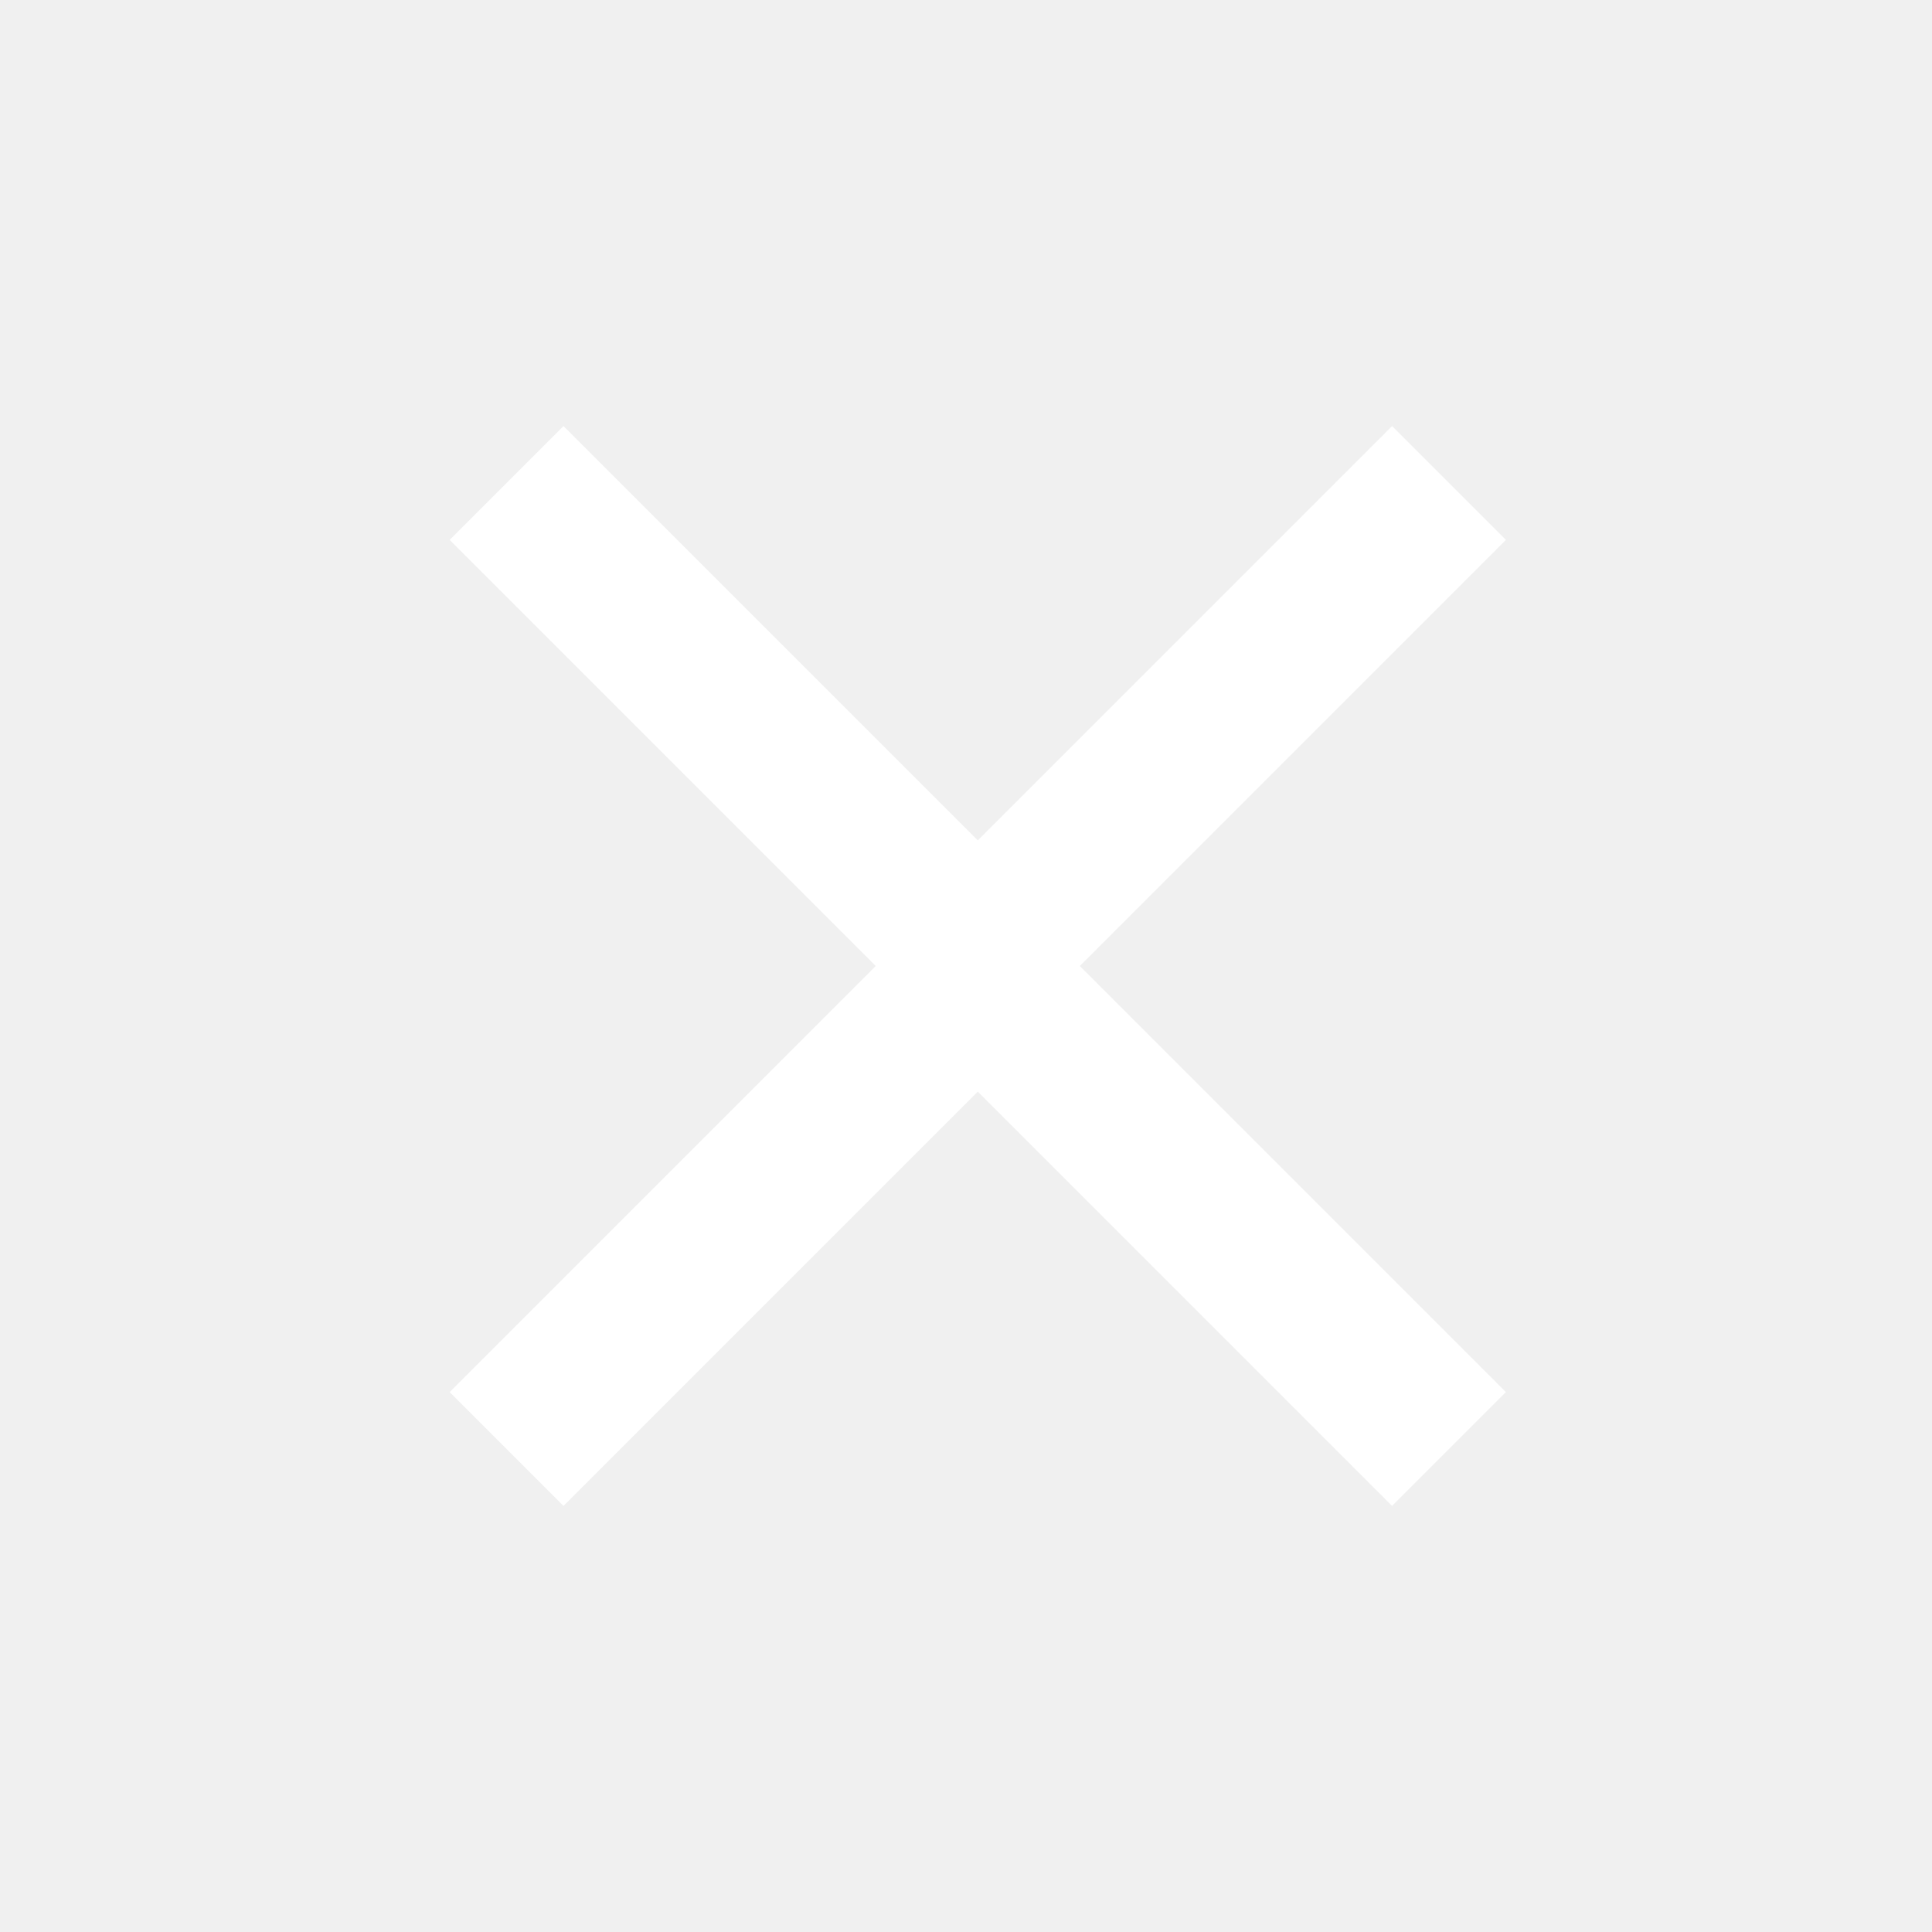
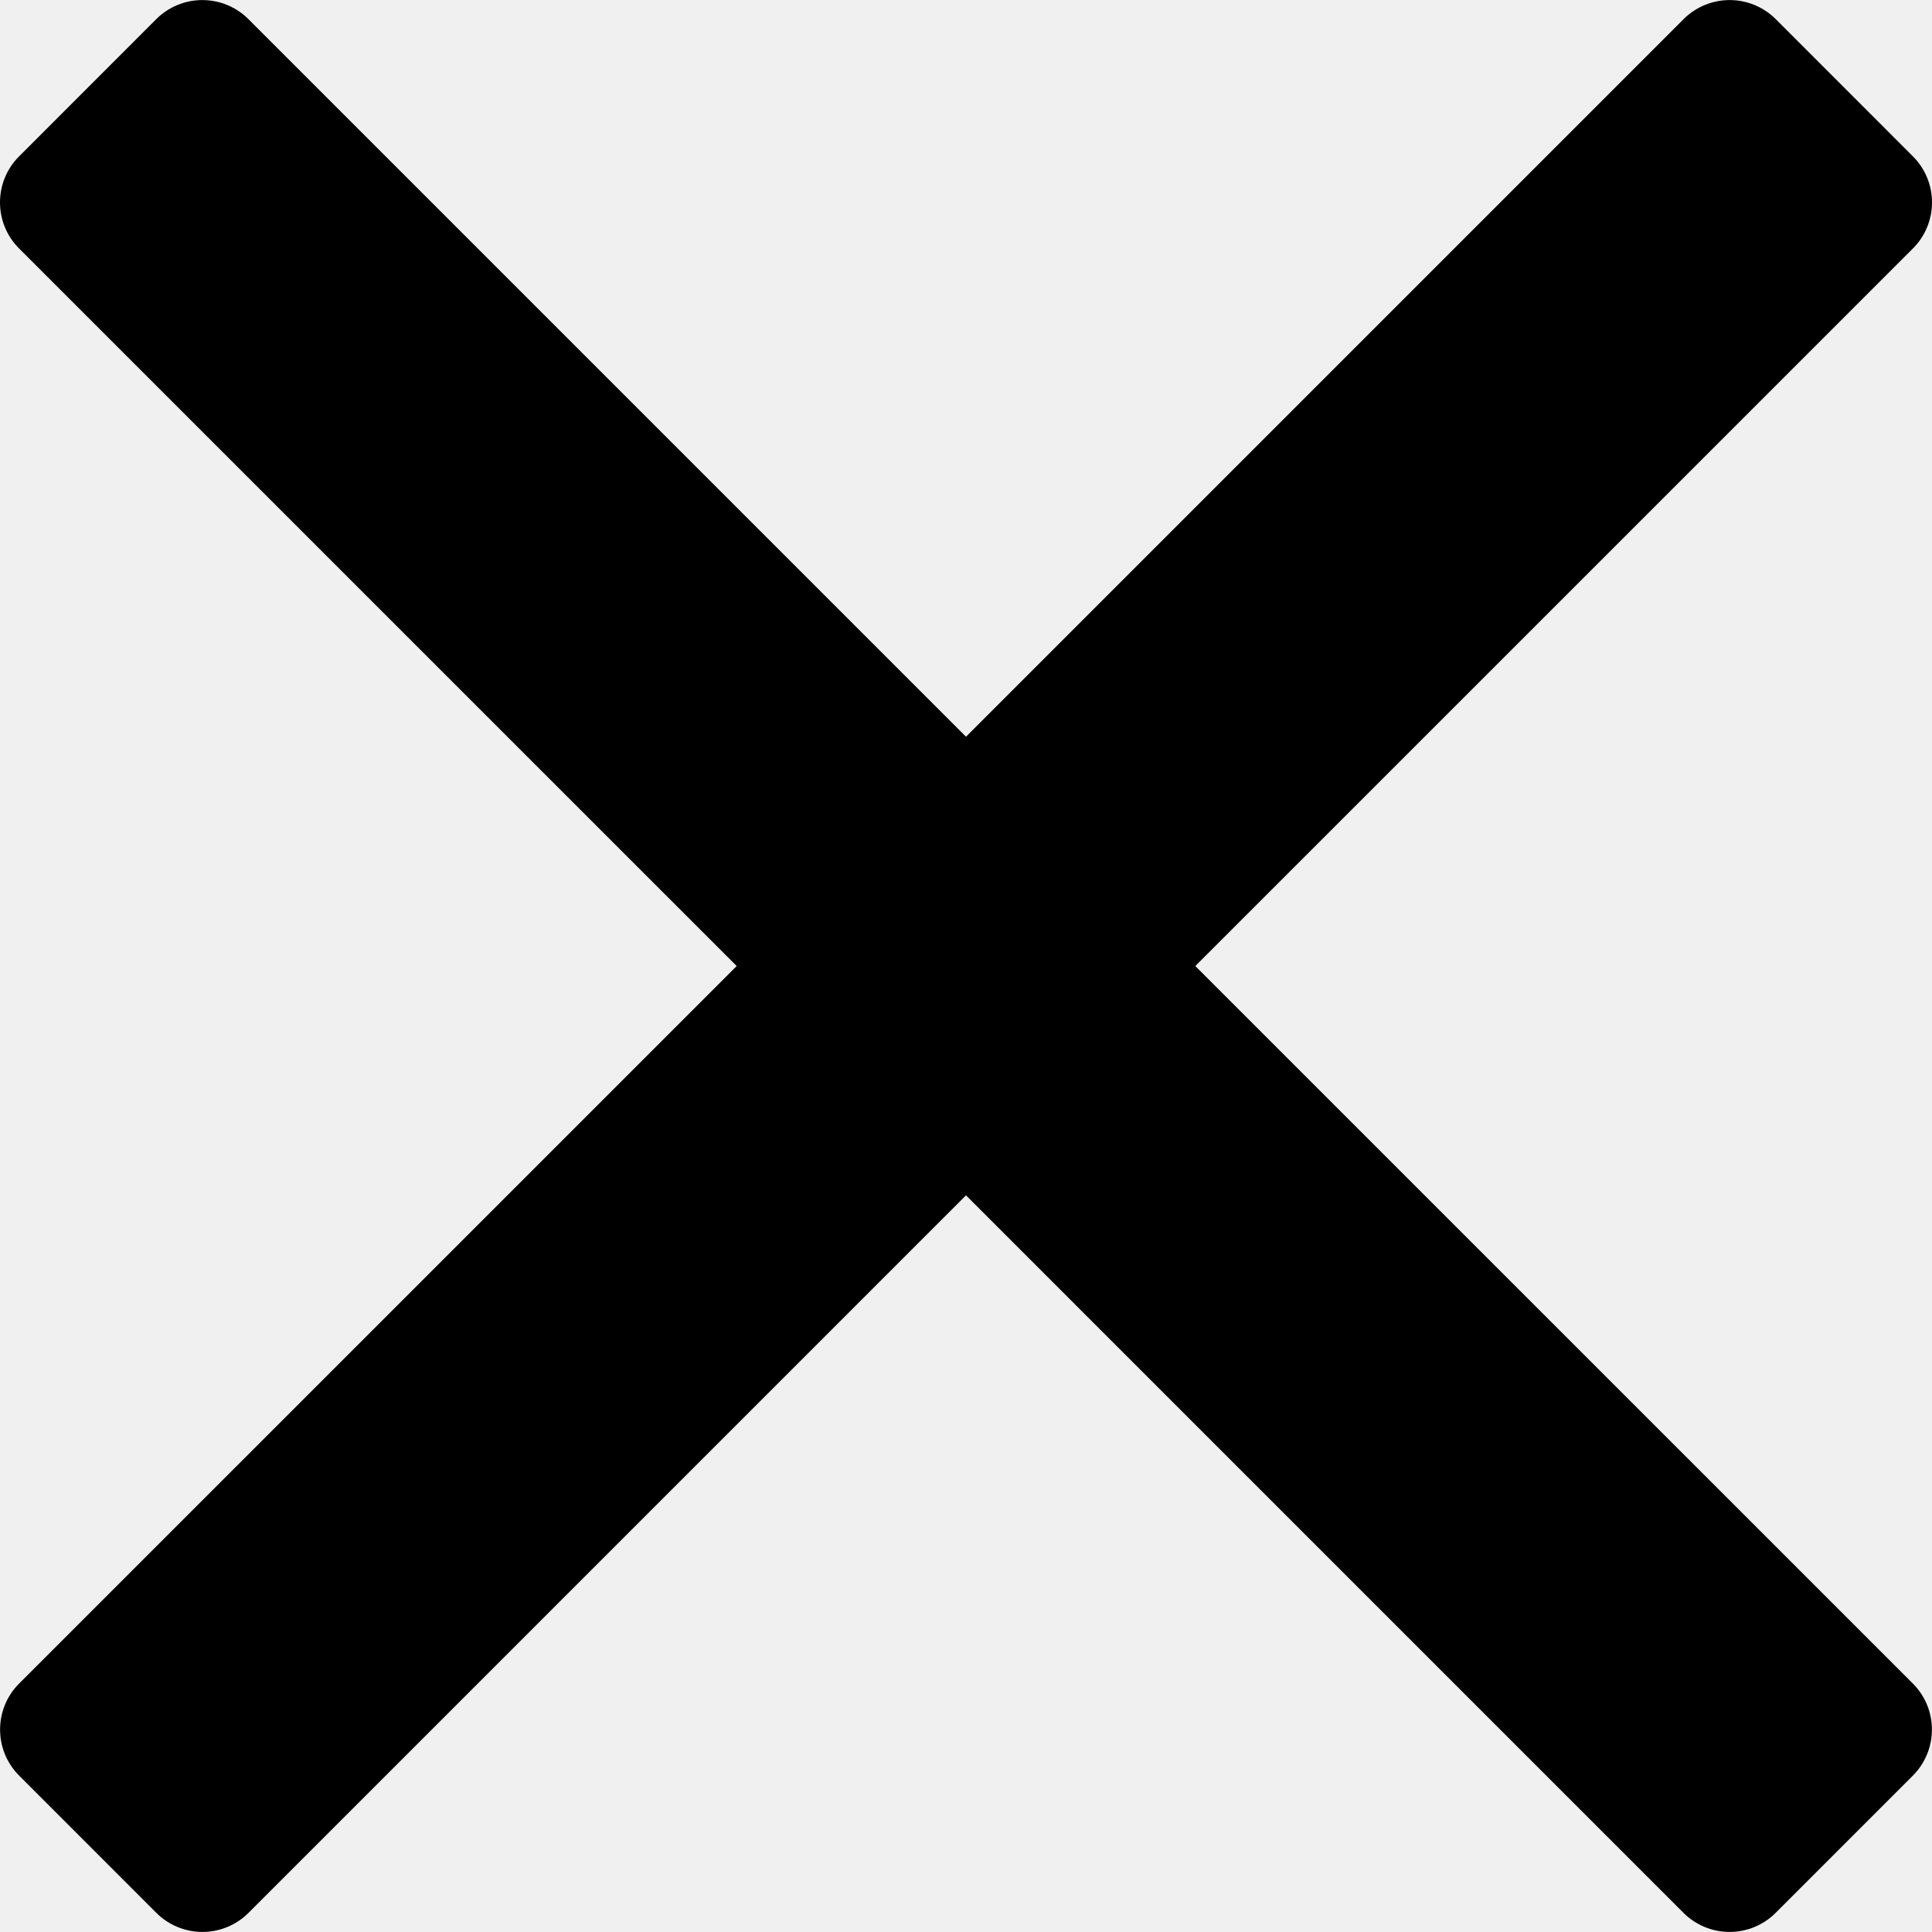
- <svg xmlns="http://www.w3.org/2000/svg" width="24" height="24" viewBox="0 0 24 24" fill="none">
-   <path d="M13.414 12L18.707 17.293L17.293 18.707L11.293 12.707C10.902 12.317 10.902 11.684 11.293 11.293L17.293 5.293L18.707 6.707L13.414 12Z" fill="white" />
-   <path d="M10.879 12L5.586 17.293L7 18.707L13 12.707C13.39 12.317 13.39 11.684 13 11.293L7 5.293L5.586 6.707L10.879 12Z" fill="white" />
+ <svg xmlns="http://www.w3.org/2000/svg" fill="#000000" height="800px" width="800px" version="1.1" id="Capa_1" viewBox="0 0 460.775 460.775" xml:space="preserve">
+   <path d="M285.08,230.397L456.218,59.27c6.076-6.077,6.076-15.911,0-21.986L423.511,4.565c-2.913-2.911-6.866-4.55-10.992-4.55  c-4.127,0-8.08,1.639-10.993,4.55l-171.138,171.14L59.25,4.565c-2.913-2.911-6.866-4.55-10.993-4.55  c-4.126,0-8.08,1.639-10.992,4.55L4.558,37.284c-6.077,6.075-6.077,15.909,0,21.986l171.138,171.128L4.575,401.505  c-6.074,6.077-6.074,15.911,0,21.986l32.709,32.719c2.911,2.911,6.865,4.55,10.992,4.55c4.127,0,8.08-1.639,10.994-4.55  l171.117-171.12l171.118,171.12c2.913,2.911,6.866,4.55,10.993,4.55c4.128,0,8.081-1.639,10.992-4.55l32.709-32.719  c6.074-6.075,6.074-15.909,0-21.986L285.08,230.397z" />
</svg>
